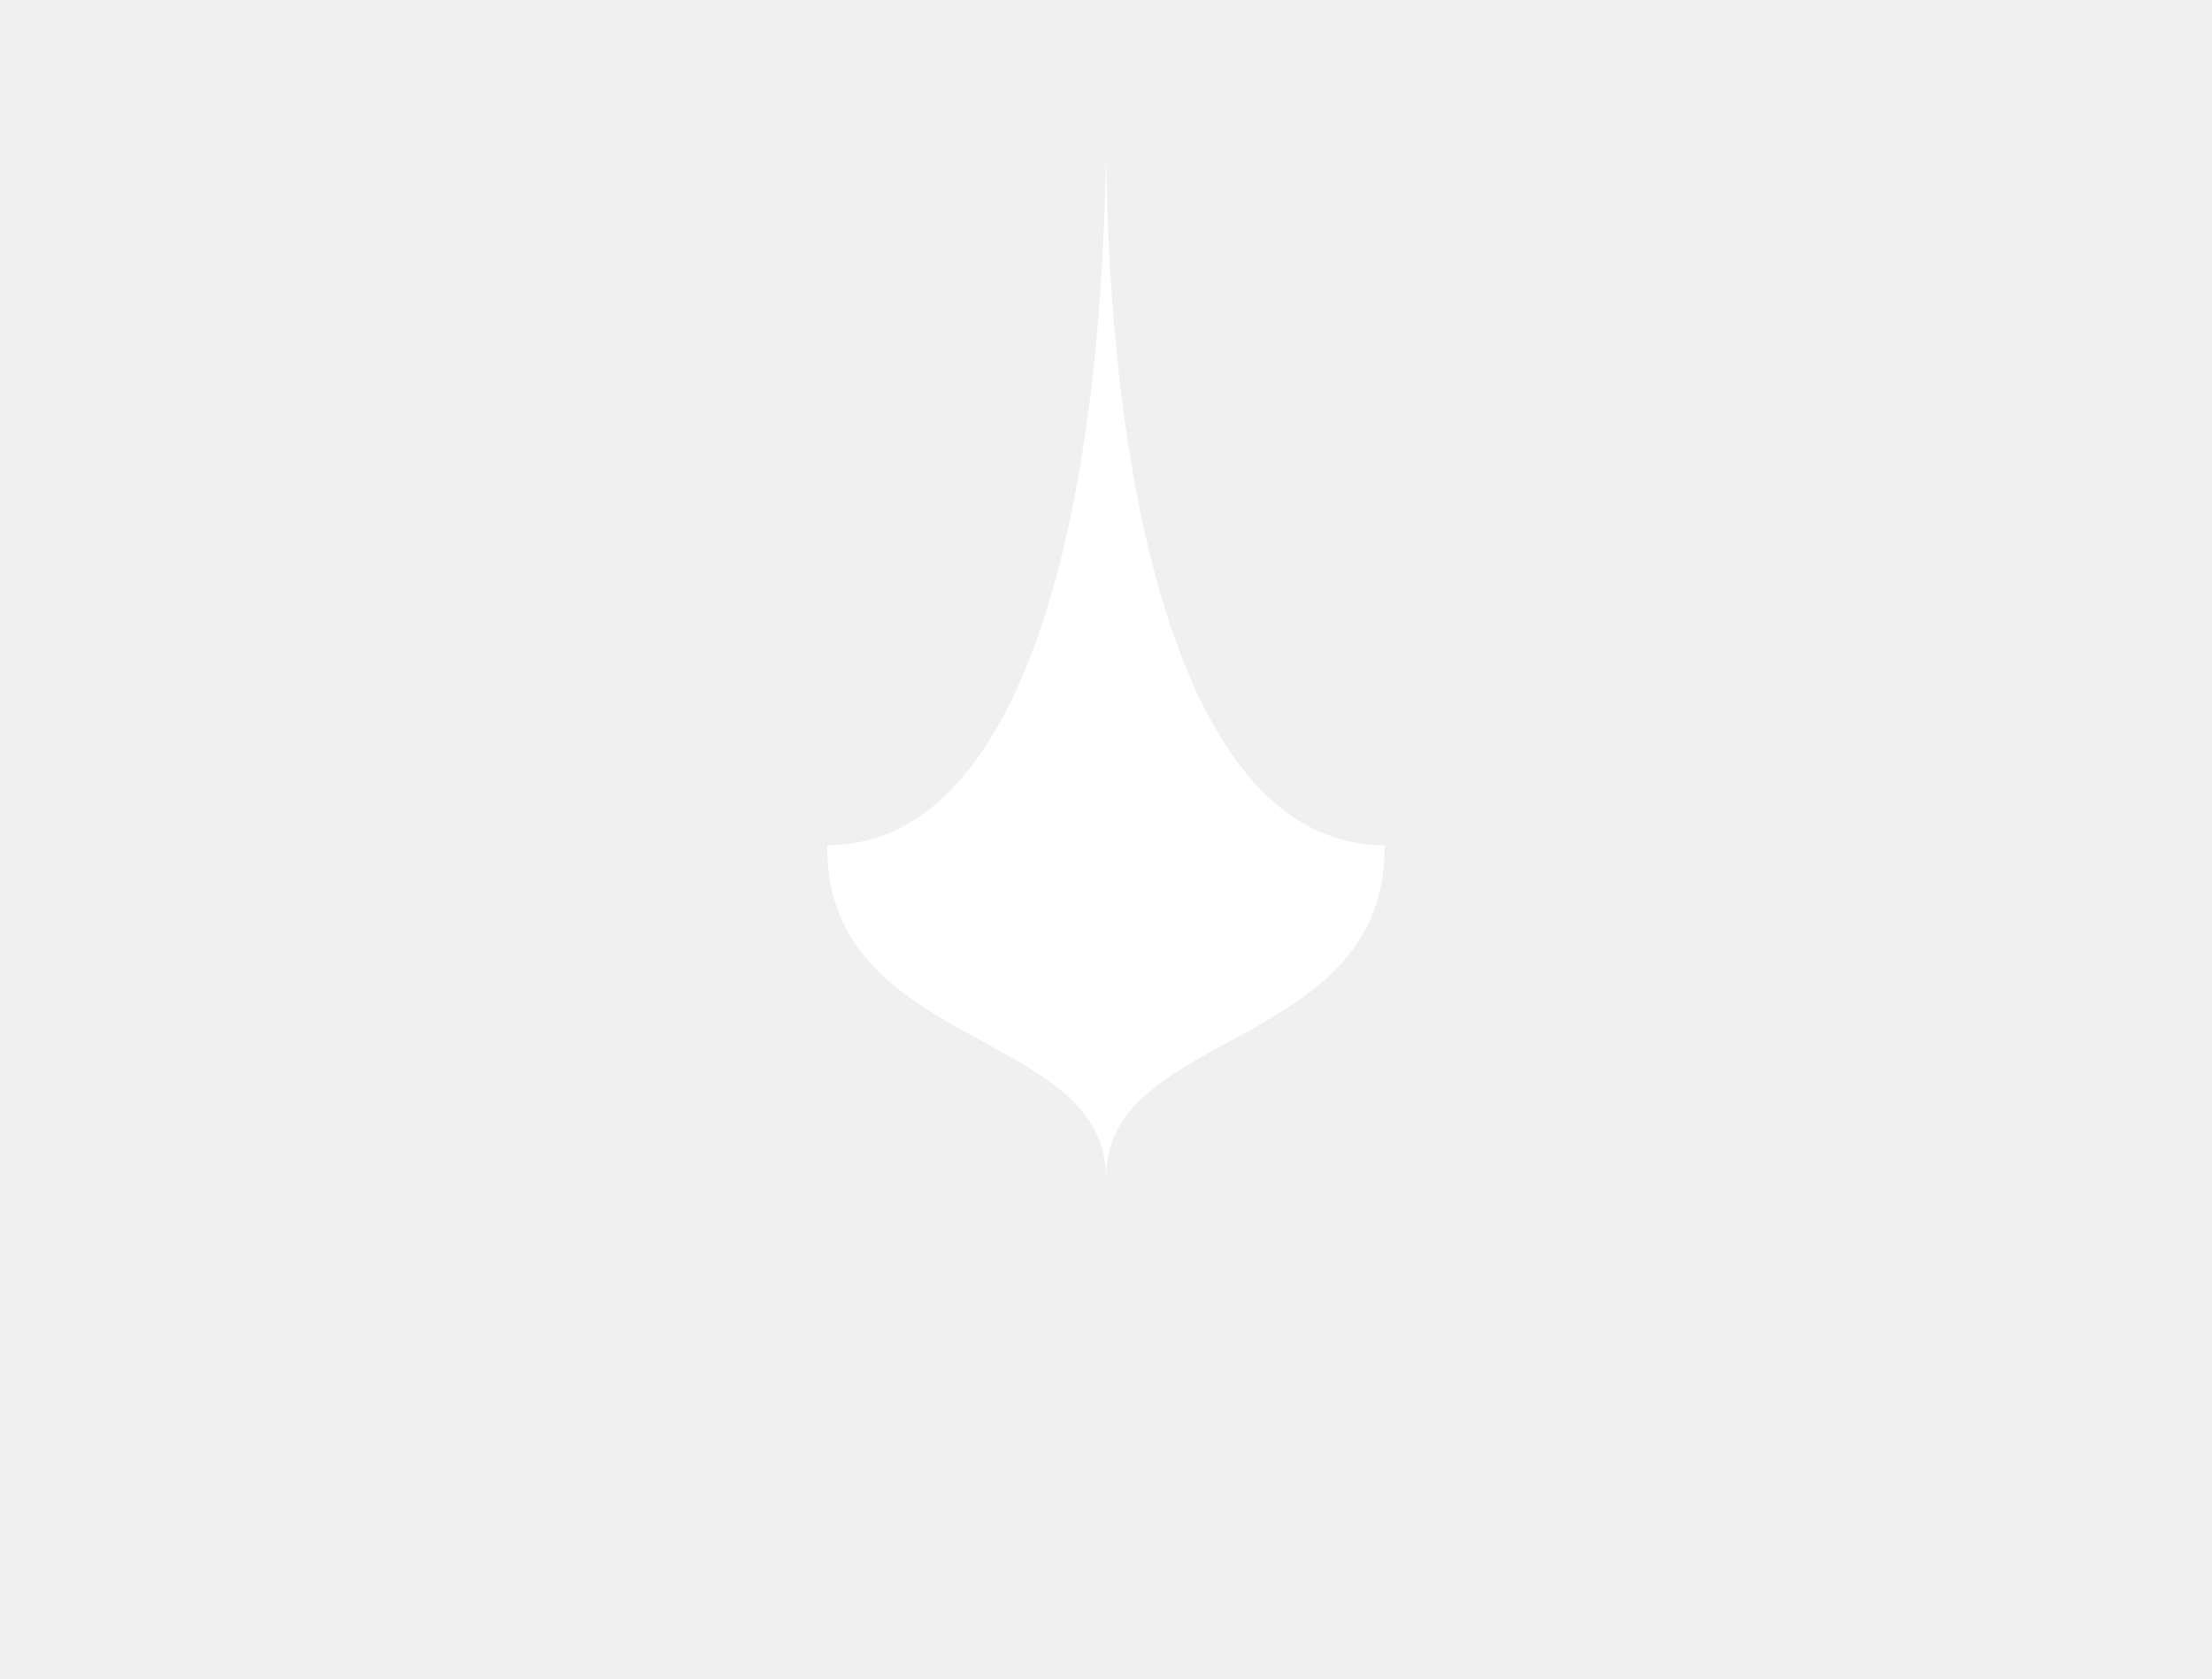
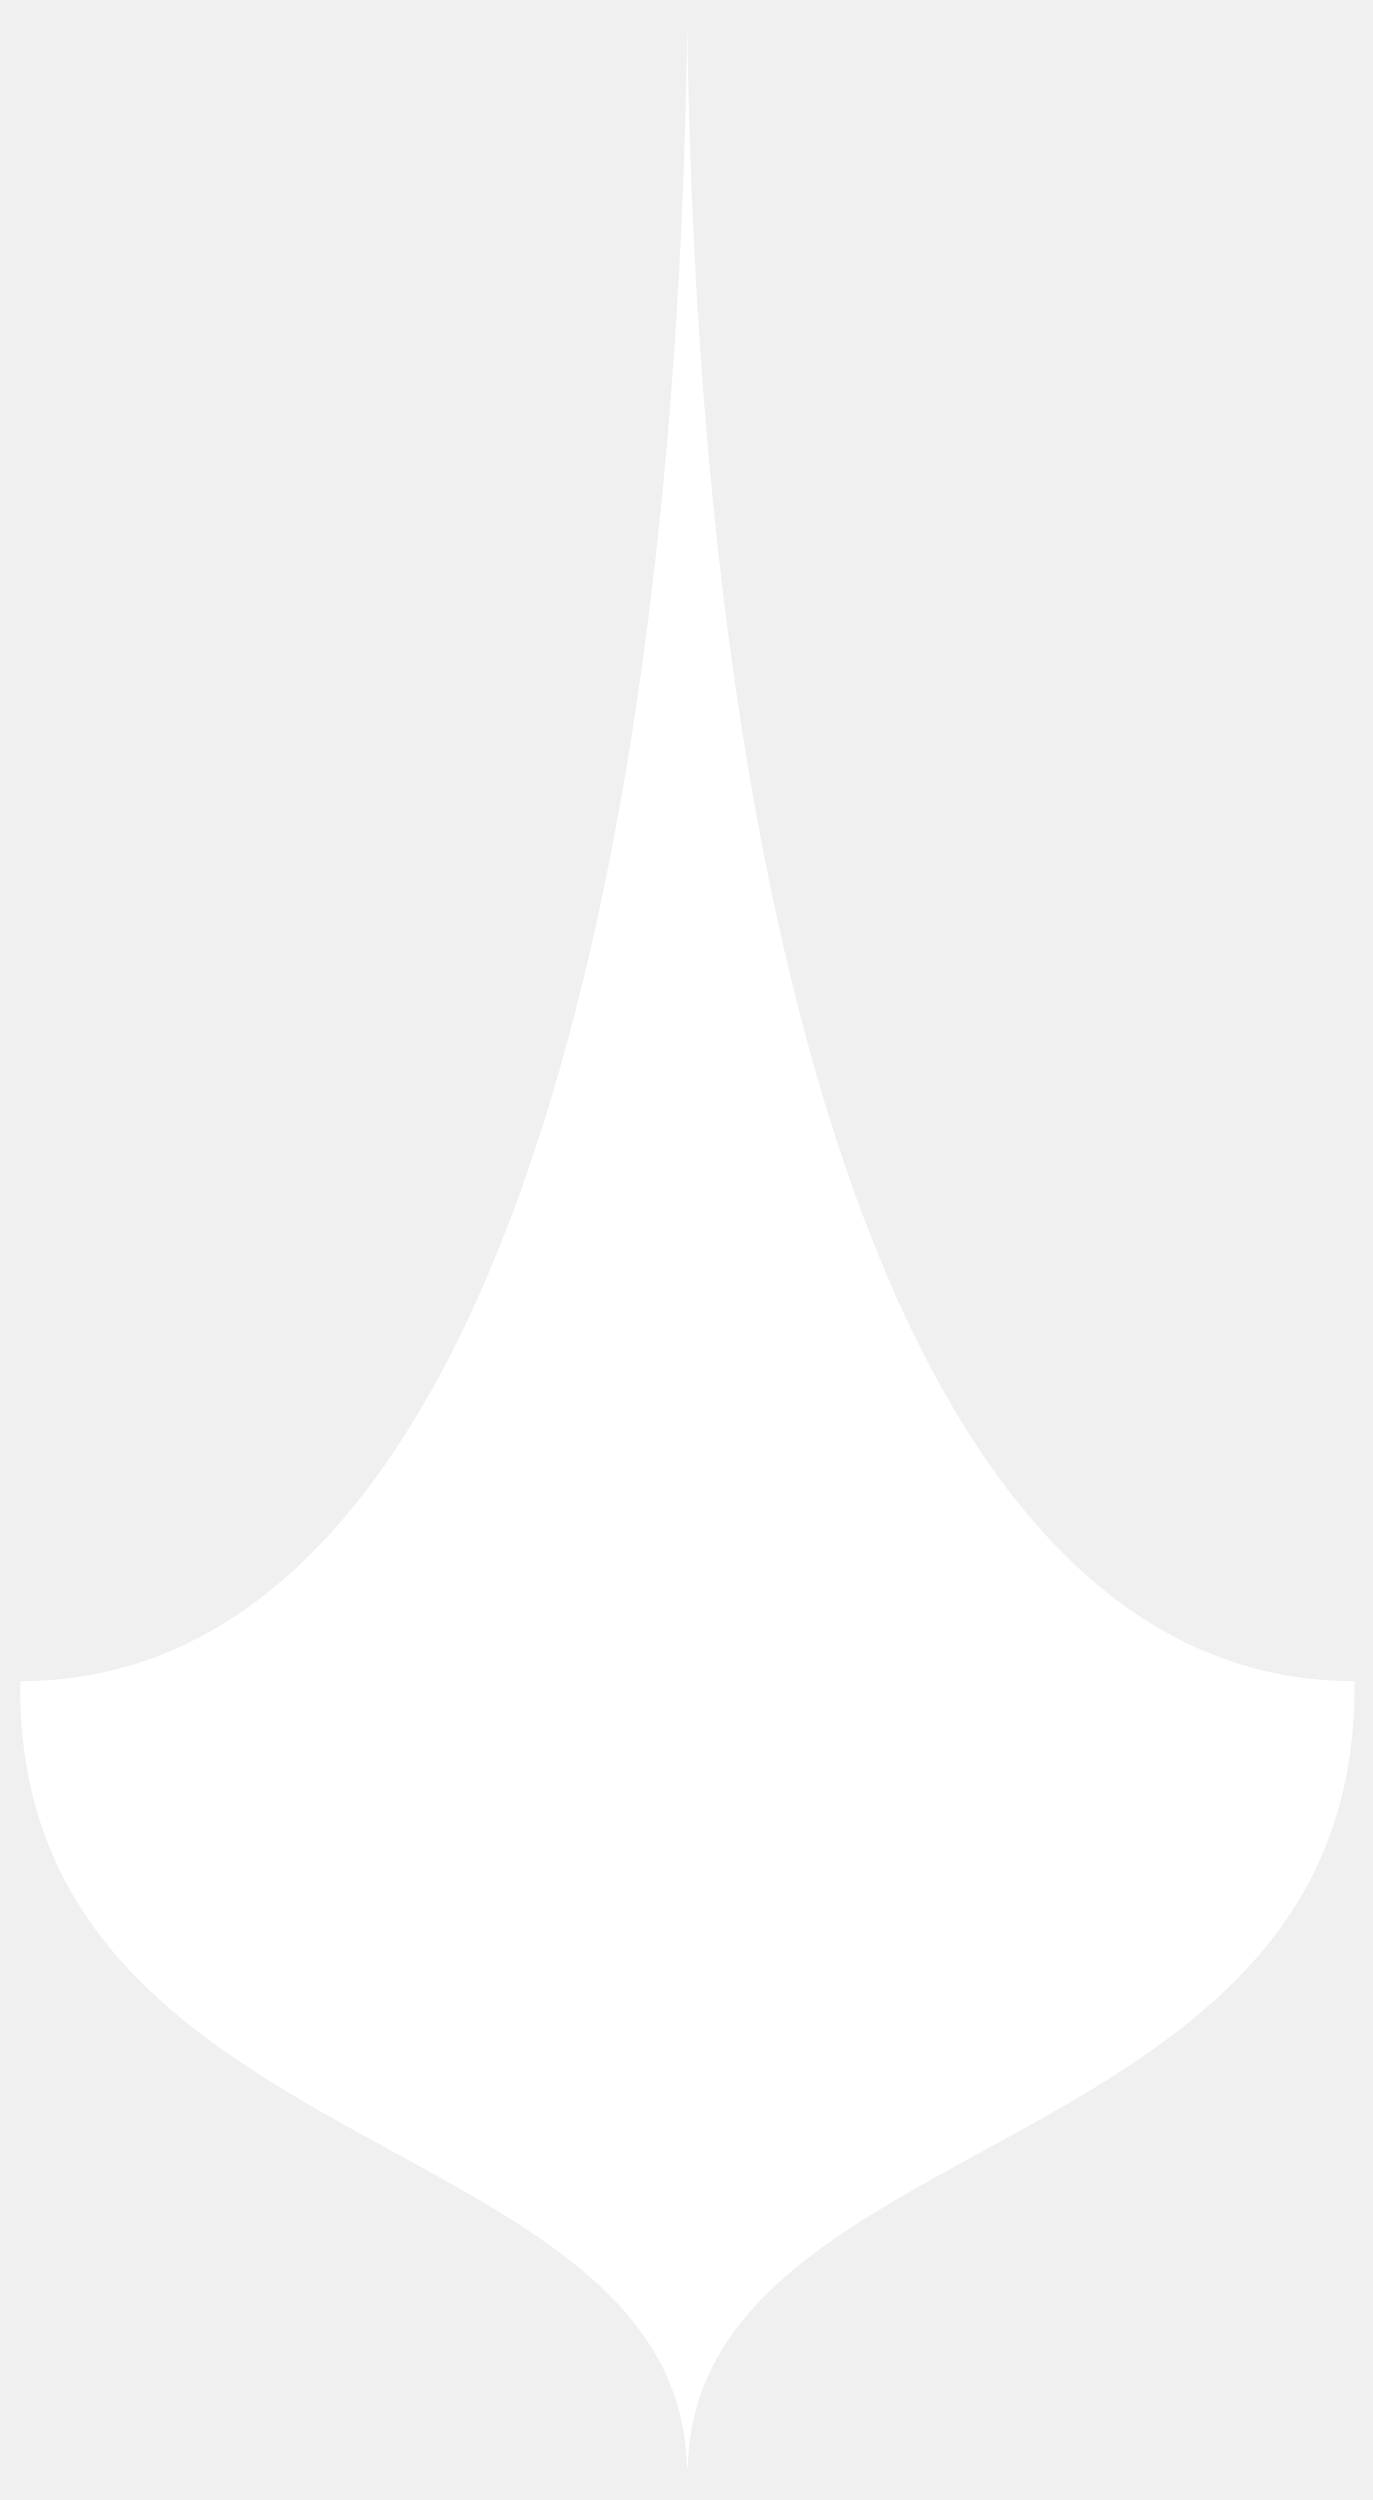
- <svg xmlns="http://www.w3.org/2000/svg" viewBox="0 0 324.14 245.98" width="324.14" height="245.98" aria-hidden="true" focusable="false">
+ <svg xmlns="http://www.w3.org/2000/svg" viewBox="120 21 84 153" width="84" height="153" aria-hidden="true" focusable="false">
  <defs>
    <style>.st0 { fill: #fff; }</style>
  </defs>
  <path class="st0" d="M202.89,123.89c.4,29.74-40.27,26.97-40.8,48.11h-.05c-.52-21.14-41.19-18.38-40.8-48.11,27.99,0,40.09-46.29,40.82-101.27.74,54.98,12.83,101.27,40.82,101.27h0Z" />
</svg>
